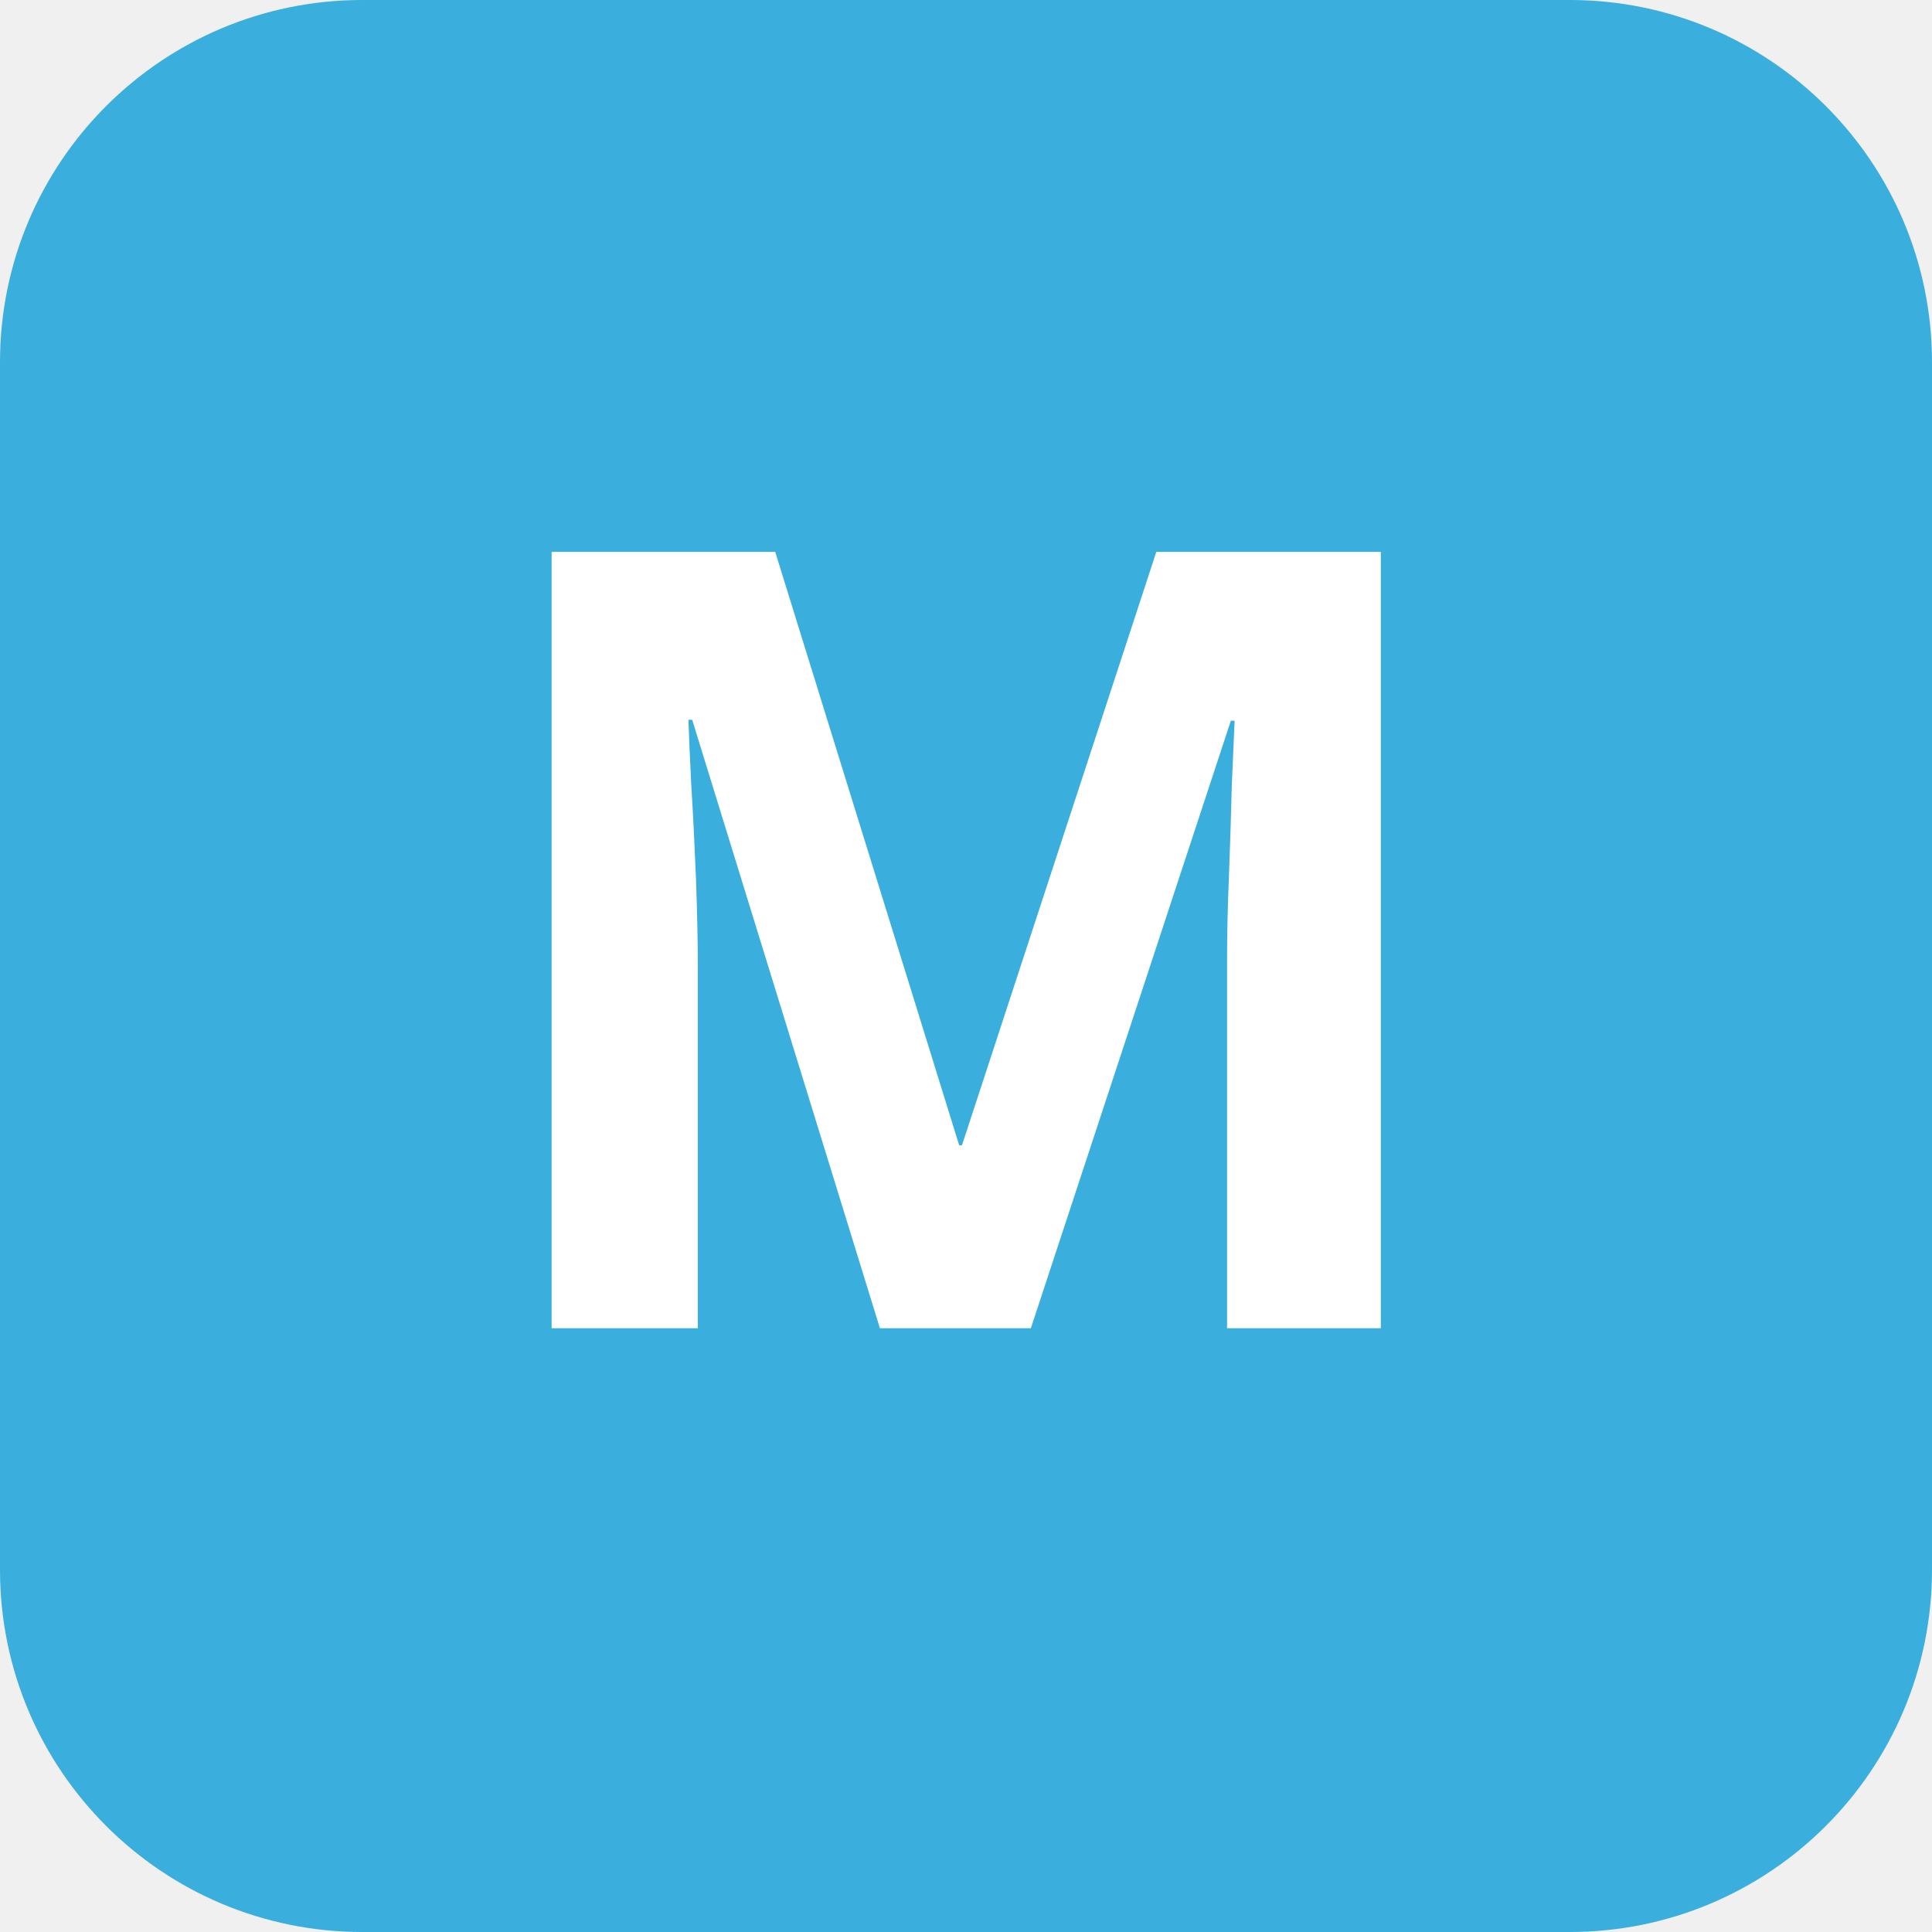
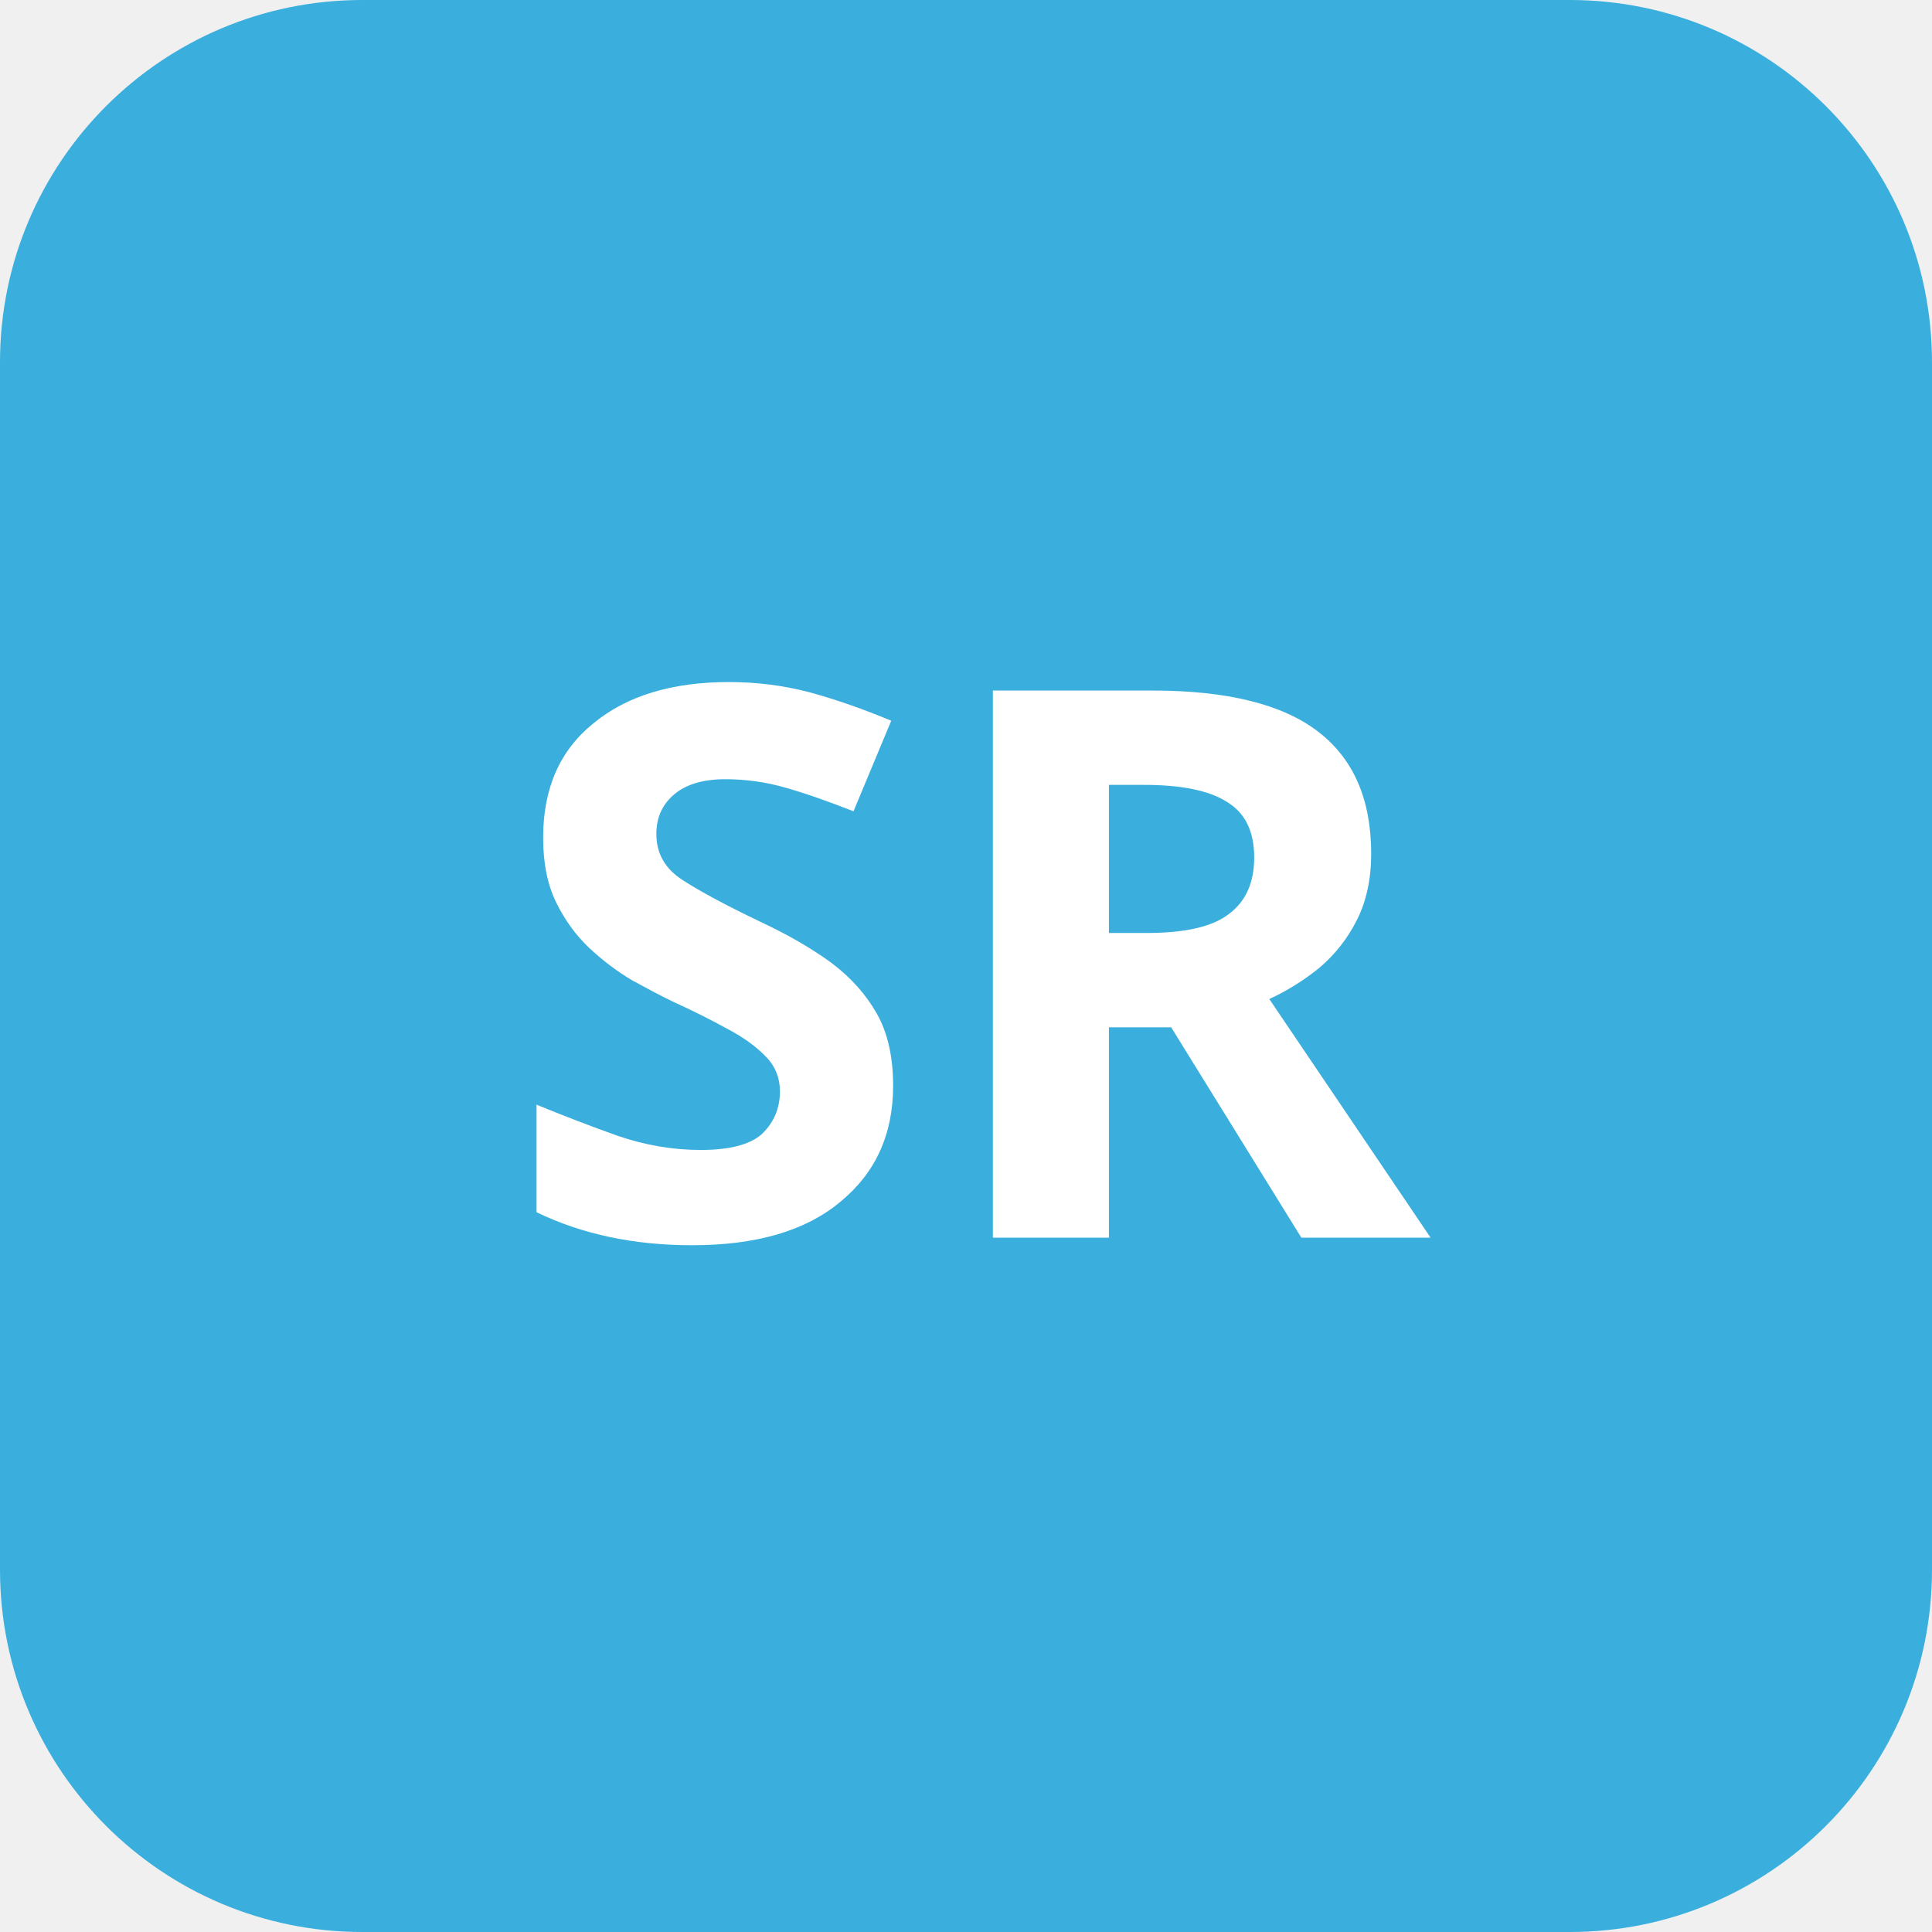
<svg xmlns="http://www.w3.org/2000/svg" viewBox="0 0 32 32">
  <rect width="32" height="32" rx="6" fill="#3aafdd" />
-   <text x="16" y="22" font-size="18" font-family="sans-serif" font-weight="bold" text-anchor="middle" fill="white">M</text>
+   <text x="16" y="20.5" font-size="12.7" font-family="sans-serif" font-weight="bold" text-anchor="middle" fill="white">SR</text>
</svg>
